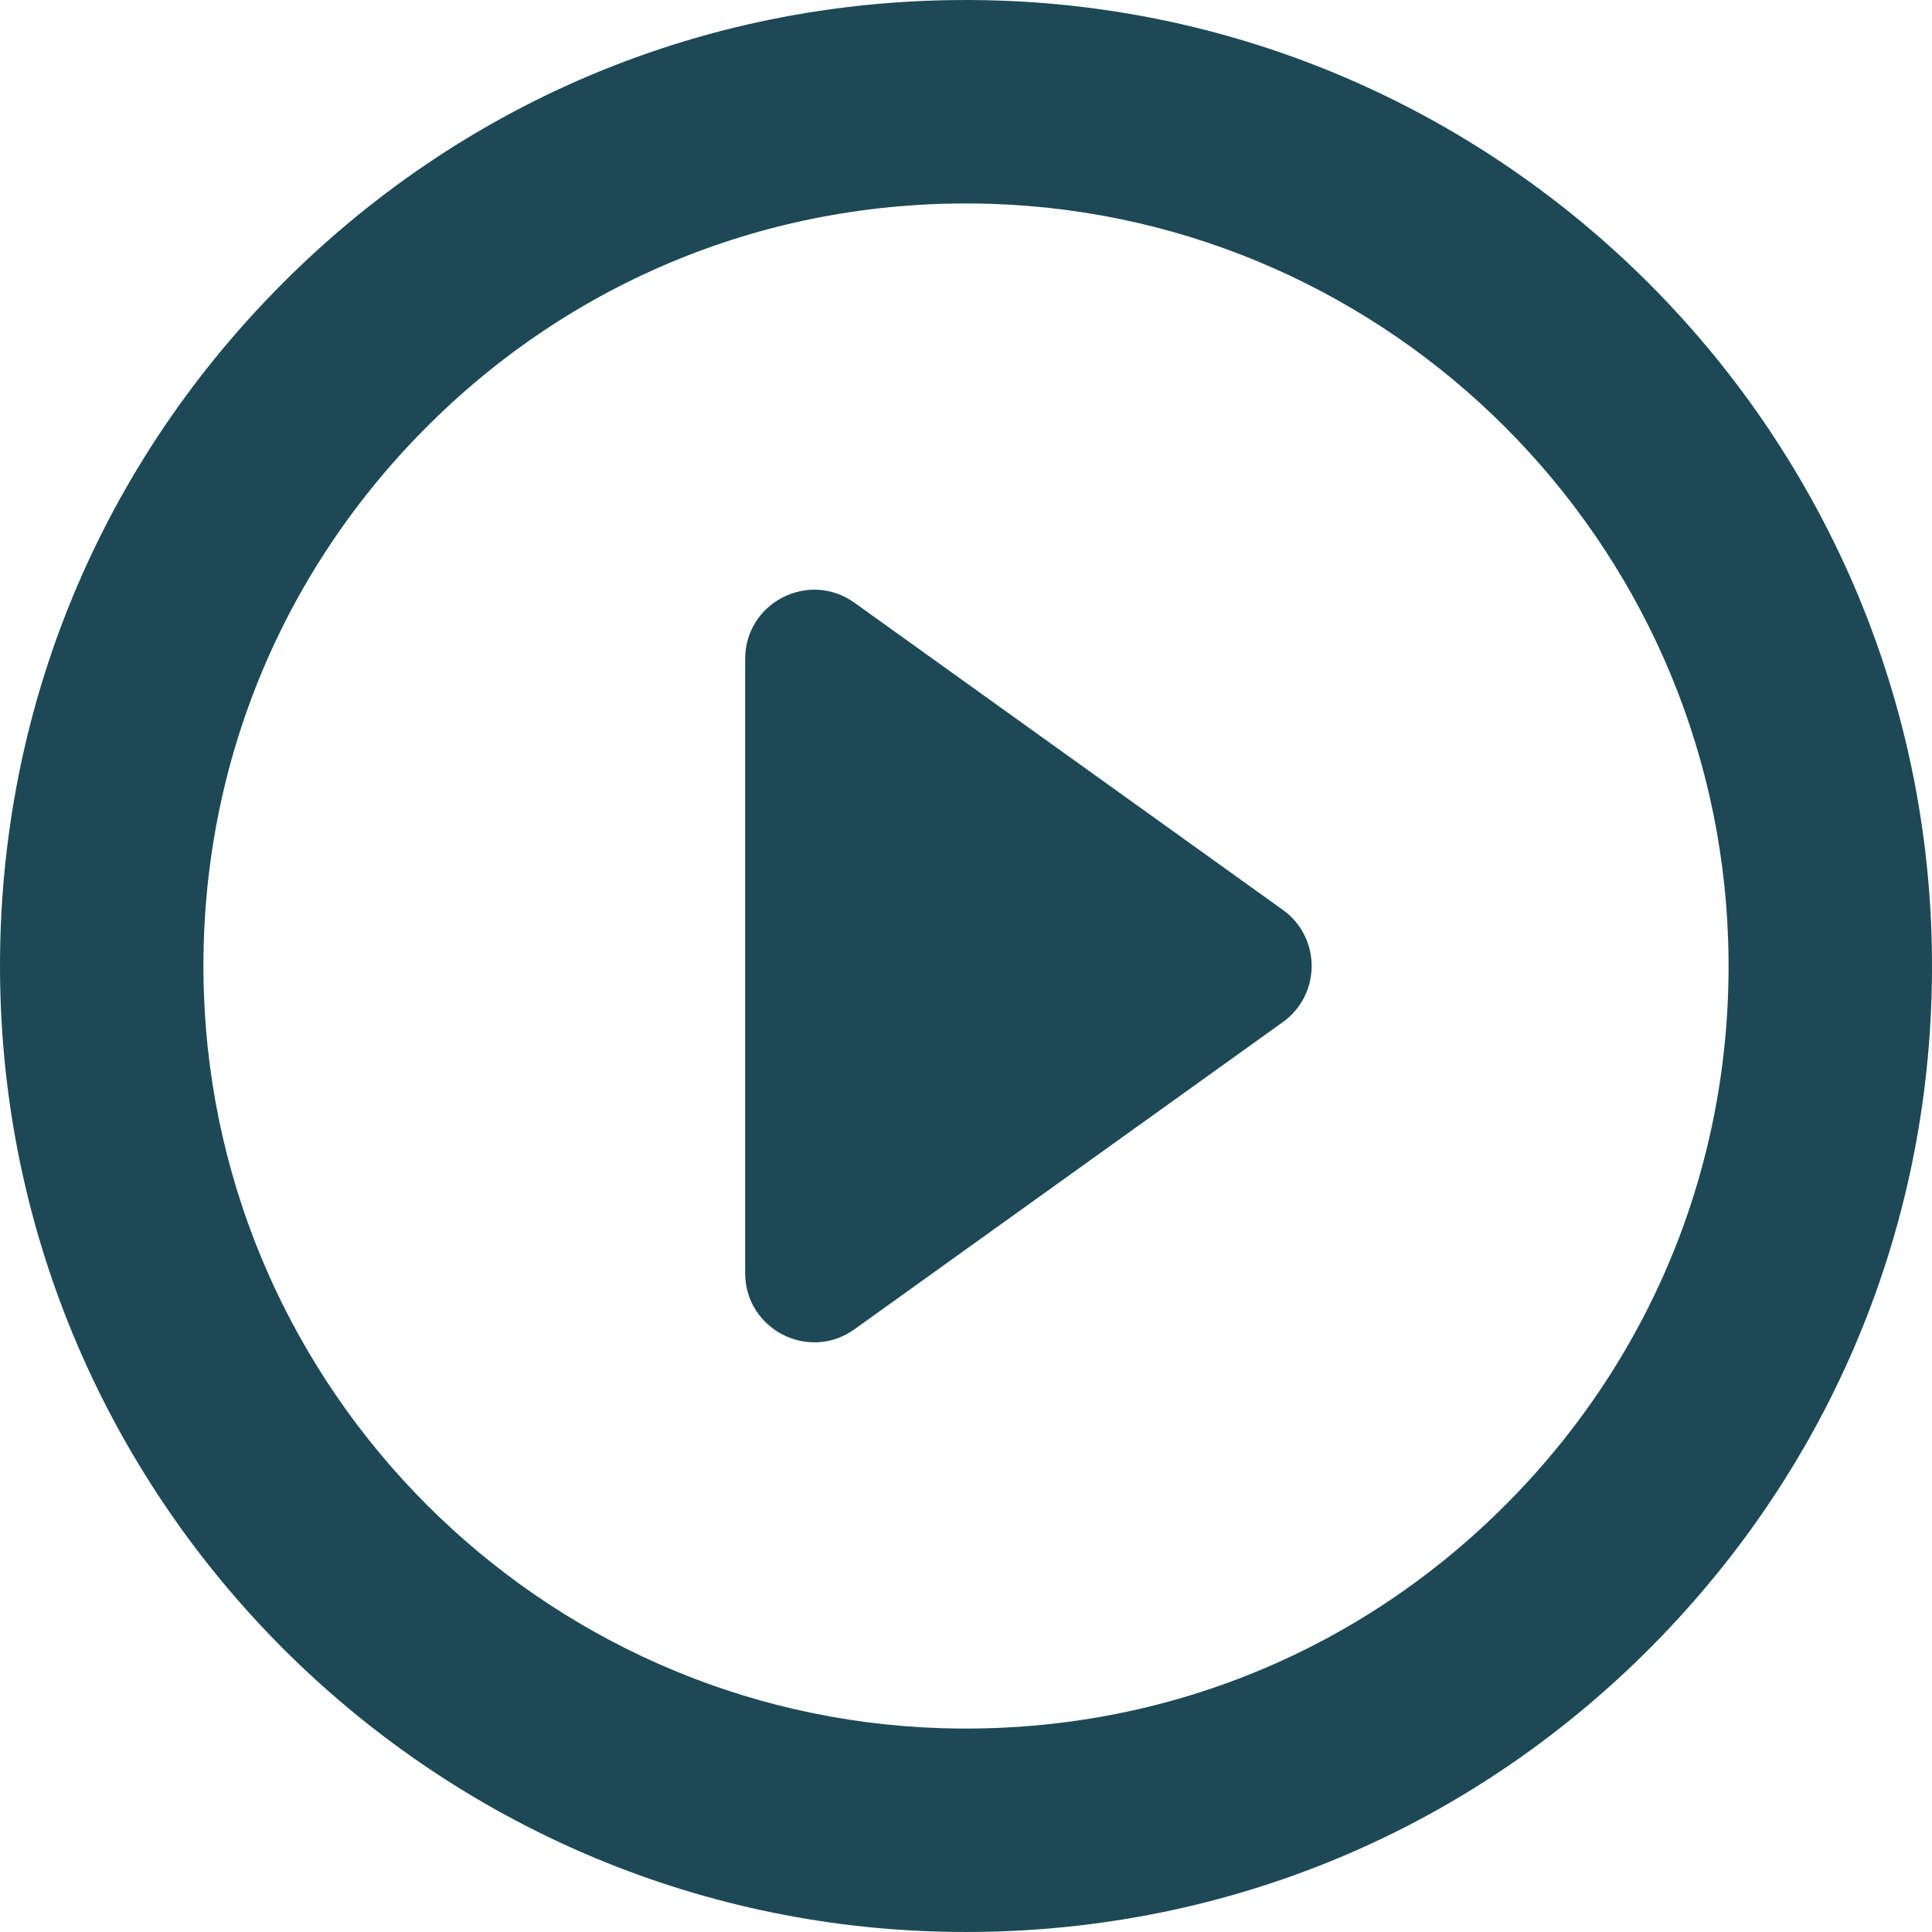
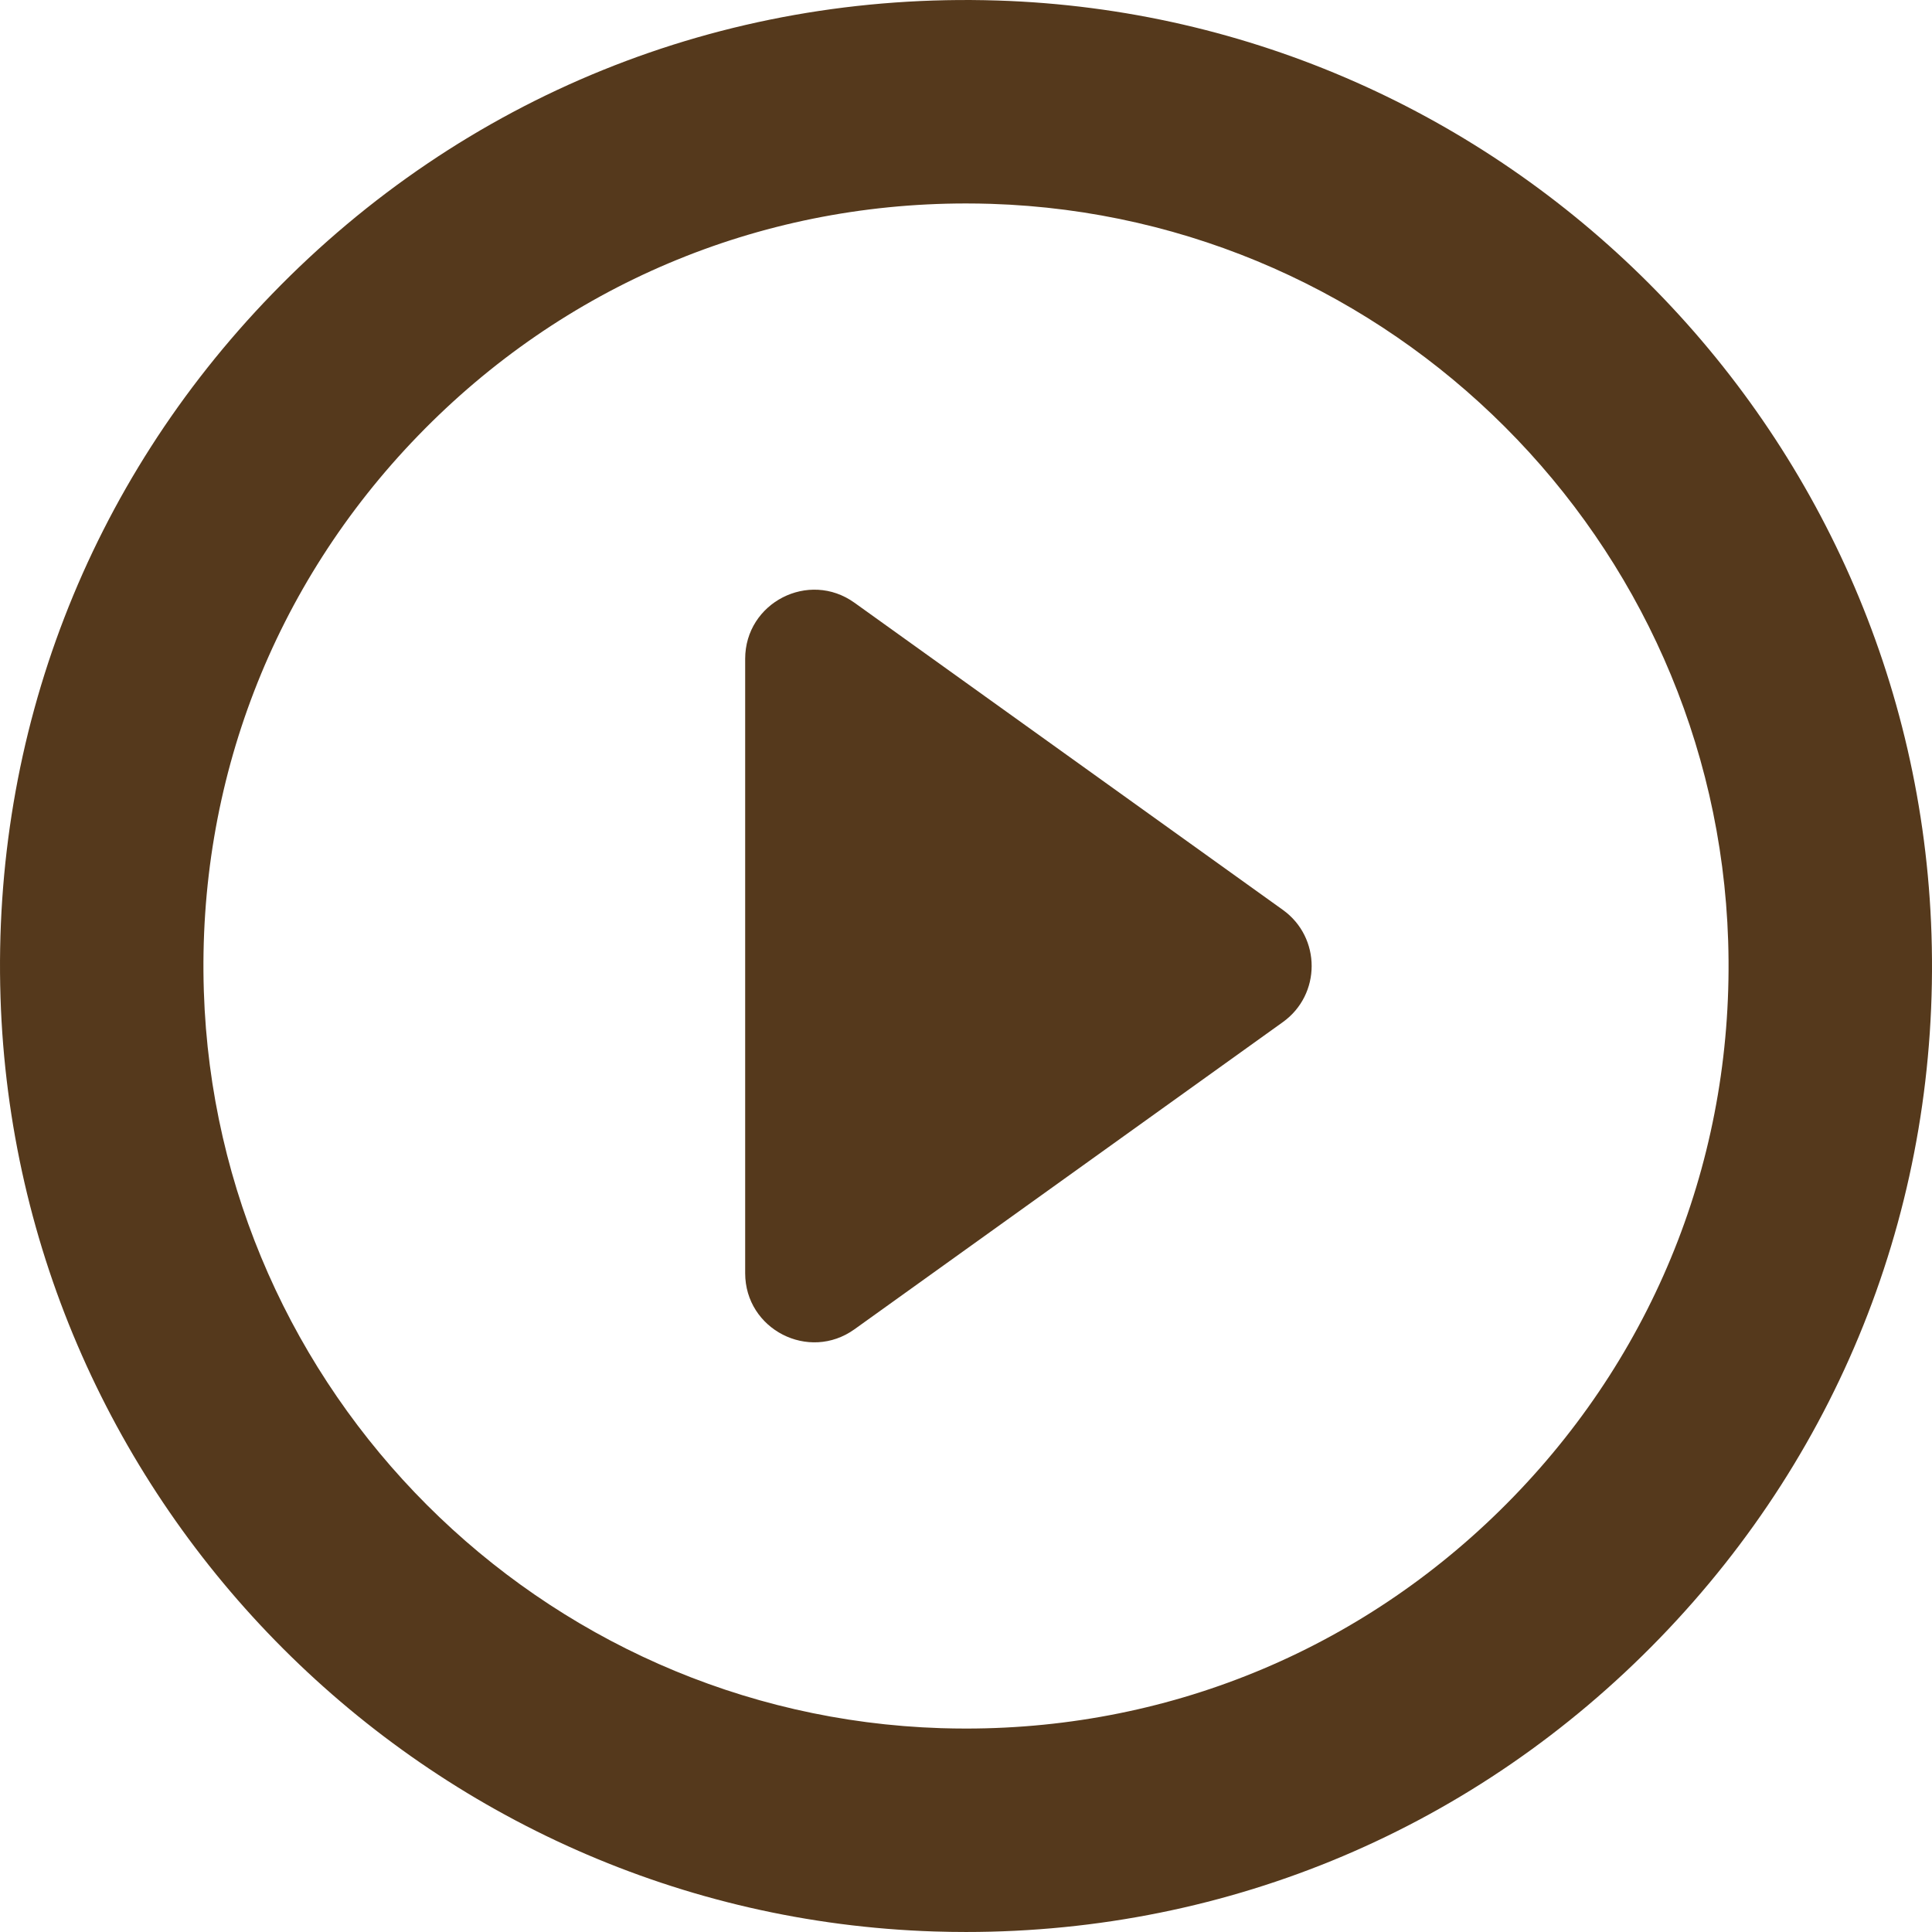
- <svg xmlns="http://www.w3.org/2000/svg" version="1.1" id="Capa_1" x="0px" y="0px" viewBox="0 0 142.448 142.448" style="enable-background:new 0 0 142.448 142.448;" xml:space="preserve" fill="#1D4956">
+ <svg xmlns="http://www.w3.org/2000/svg" version="1.1" id="Capa_1" x="0px" y="0px" viewBox="0 0 142.448 142.448" style="enable-background:new 0 0 142.448 142.448;" xml:space="preserve" fill="#55391C">
  <g>
-     <path style="fill:#1D4956;" d="M142.411,68.9C141.216,31.48,110.968,1.233,73.549,0.038c-20.361-0.646-39.41,7.104-53.488,21.639   C6.527,35.65-0.584,54.071,0.038,73.549c1.194,37.419,31.442,67.667,68.861,68.861c0.779,0.025,1.551,0.037,2.325,0.037   c19.454,0,37.624-7.698,51.163-21.676C135.921,106.799,143.033,88.377,142.411,68.9z M111.613,110.336   c-10.688,11.035-25.032,17.112-40.389,17.112c-0.614,0-1.228-0.01-1.847-0.029c-29.532-0.943-53.404-24.815-54.348-54.348   c-0.491-15.382,5.122-29.928,15.806-40.958c10.688-11.035,25.032-17.112,40.389-17.112c0.614,0,1.228,0.01,1.847,0.029   c29.532,0.943,53.404,24.815,54.348,54.348C127.91,84.76,122.296,99.306,111.613,110.336z" />
-     <path style="fill:#1D4956;" d="M94.585,67.086L63.001,44.44c-3.369-2.416-8.059-0.008-8.059,4.138v45.293   c0,4.146,4.69,6.554,8.059,4.138l31.583-22.647C97.418,73.331,97.418,69.118,94.585,67.086z" />
+     <path style="fill:#55391C;" d="M142.411,68.9C141.216,31.48,110.968,1.233,73.549,0.038c-20.361-0.646-39.41,7.104-53.488,21.639   C6.527,35.65-0.584,54.071,0.038,73.549c1.194,37.419,31.442,67.667,68.861,68.861c0.779,0.025,1.551,0.037,2.325,0.037   c19.454,0,37.624-7.698,51.163-21.676C135.921,106.799,143.033,88.377,142.411,68.9z M111.613,110.336   c-10.688,11.035-25.032,17.112-40.389,17.112c-0.614,0-1.228-0.01-1.847-0.029c-29.532-0.943-53.404-24.815-54.348-54.348   c-0.491-15.382,5.122-29.928,15.806-40.958c10.688-11.035,25.032-17.112,40.389-17.112c0.614,0,1.228,0.01,1.847,0.029   c29.532,0.943,53.404,24.815,54.348,54.348C127.91,84.76,122.296,99.306,111.613,110.336z" />
+     <path style="fill:#55391C;" d="M94.585,67.086L63.001,44.44c-3.369-2.416-8.059-0.008-8.059,4.138v45.293   c0,4.146,4.69,6.554,8.059,4.138l31.583-22.647C97.418,73.331,97.418,69.118,94.585,67.086z" />
  </g>
  <g>
</g>
  <g>
</g>
  <g>
</g>
  <g>
</g>
  <g>
</g>
  <g>
</g>
  <g>
</g>
  <g>
</g>
  <g>
</g>
  <g>
</g>
  <g>
</g>
  <g>
</g>
  <g>
</g>
  <g>
</g>
  <g>
</g>
</svg>
